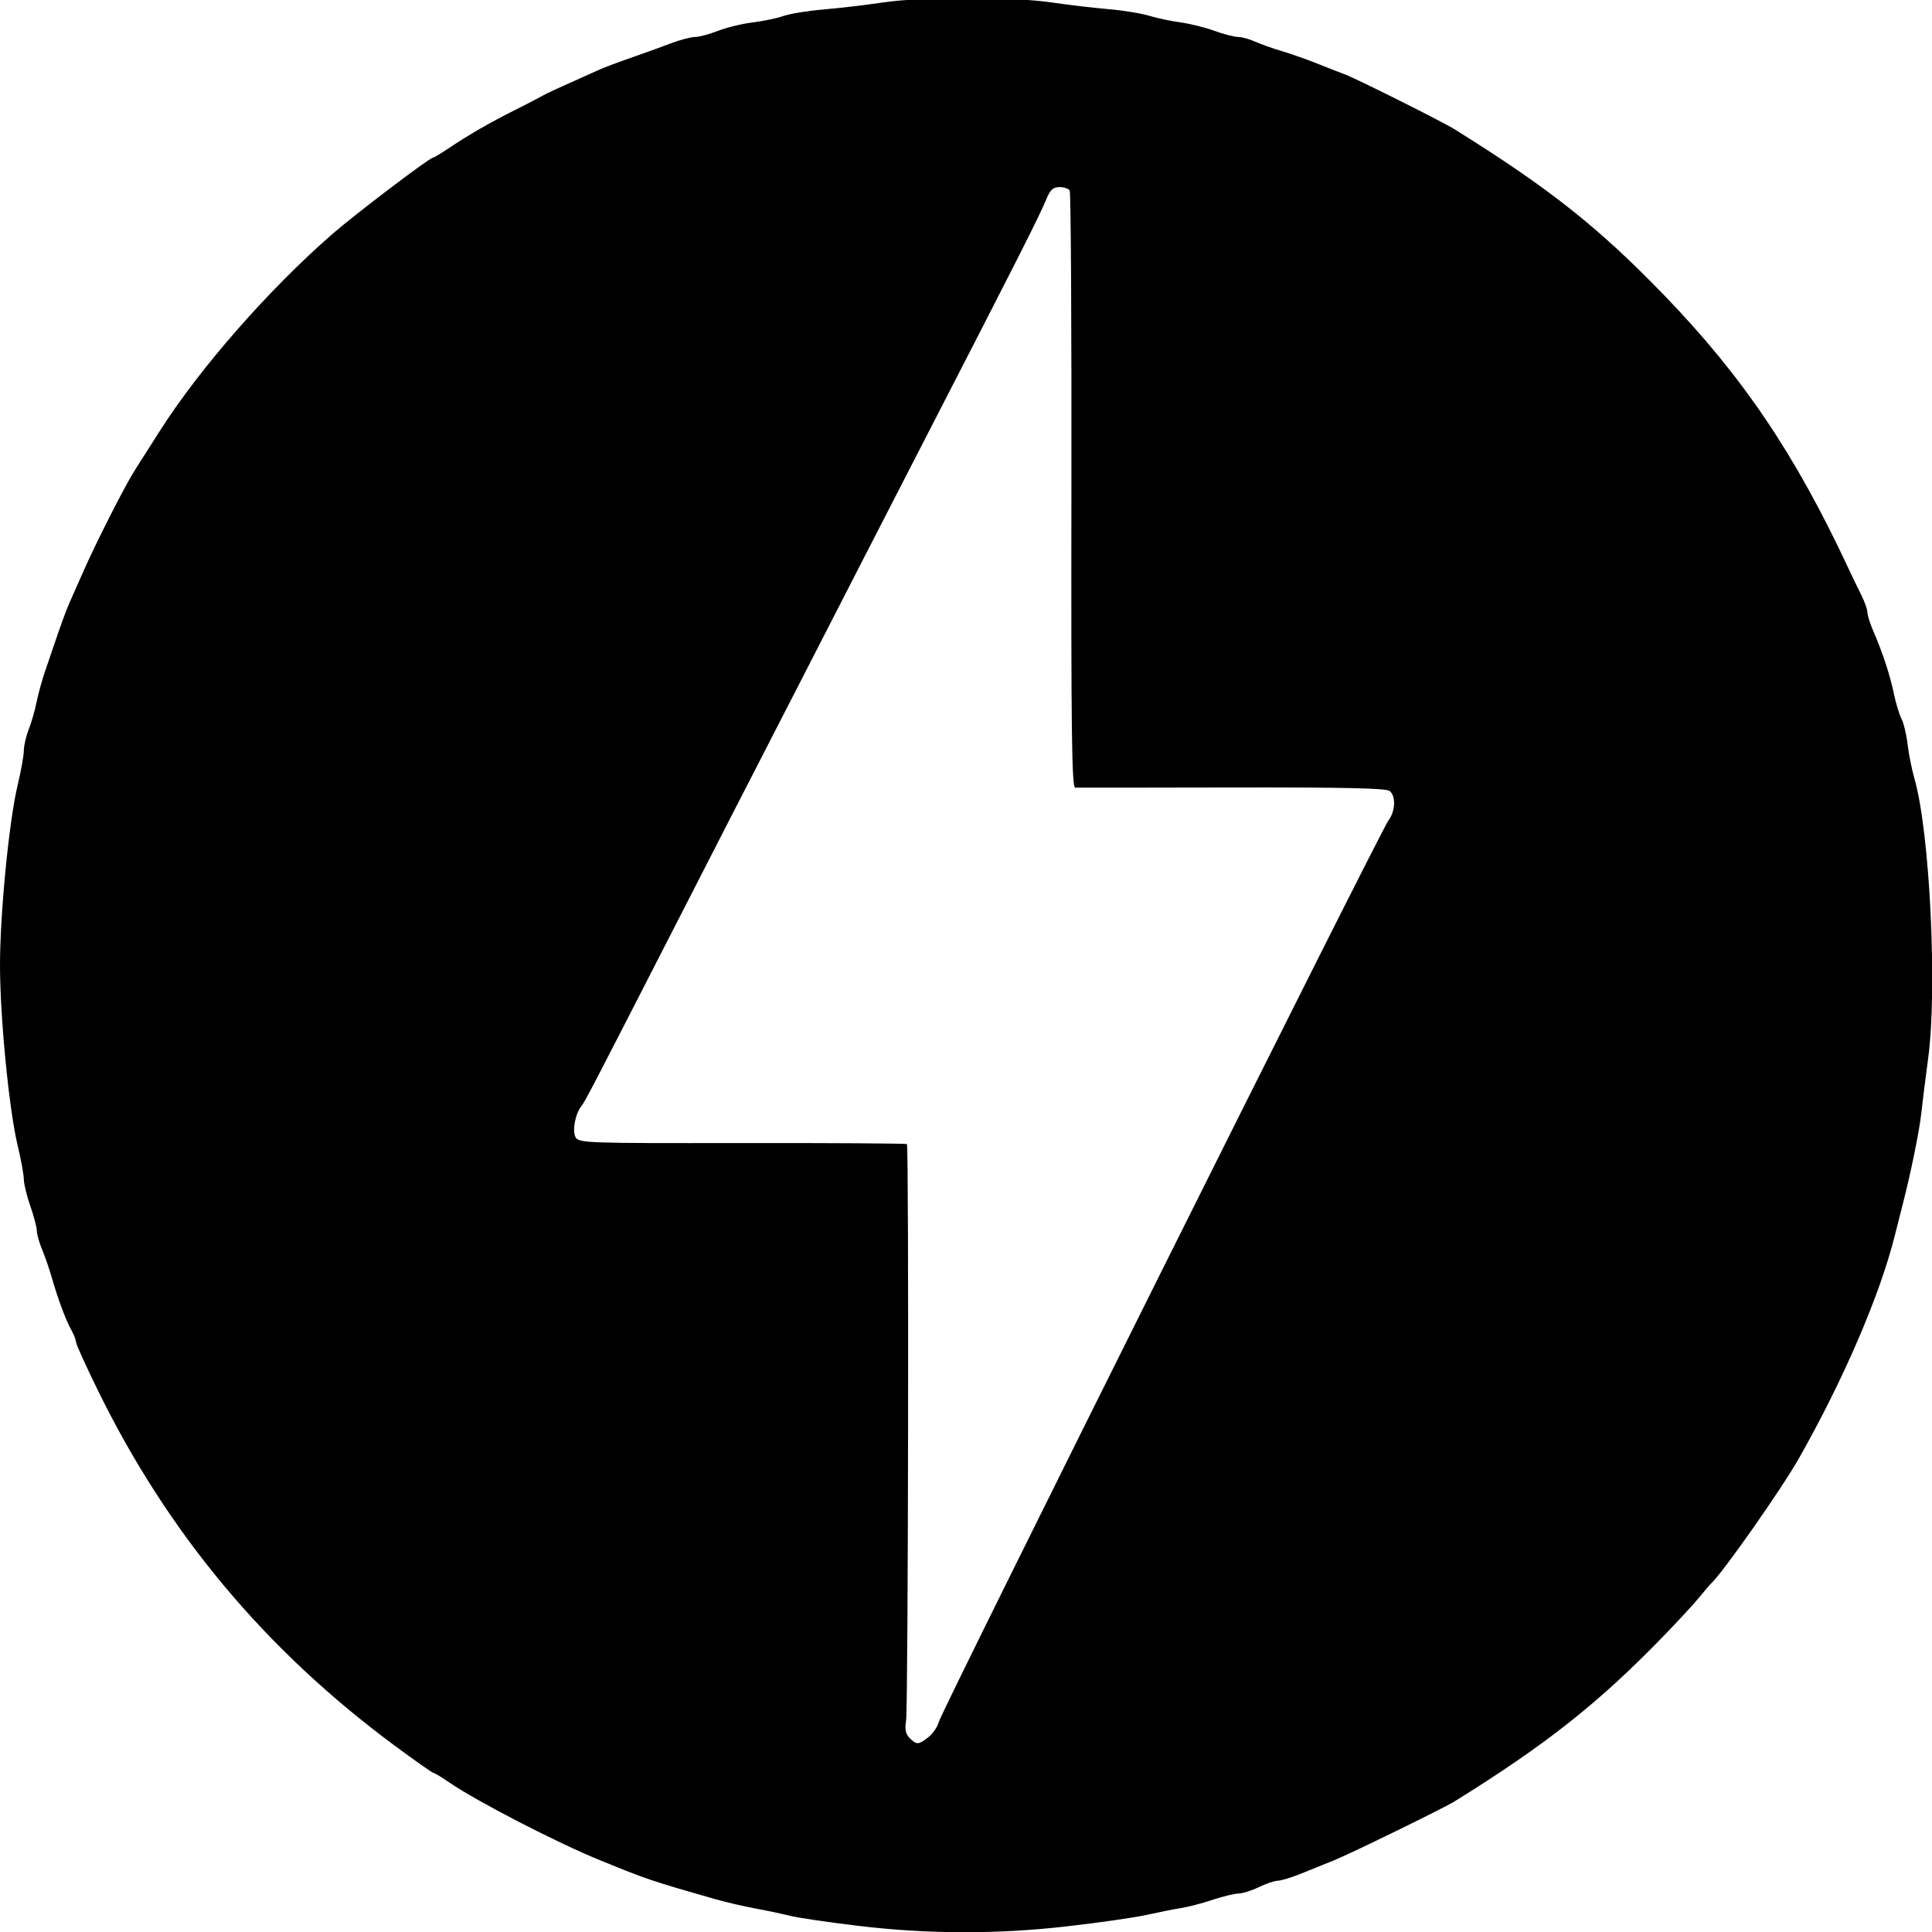
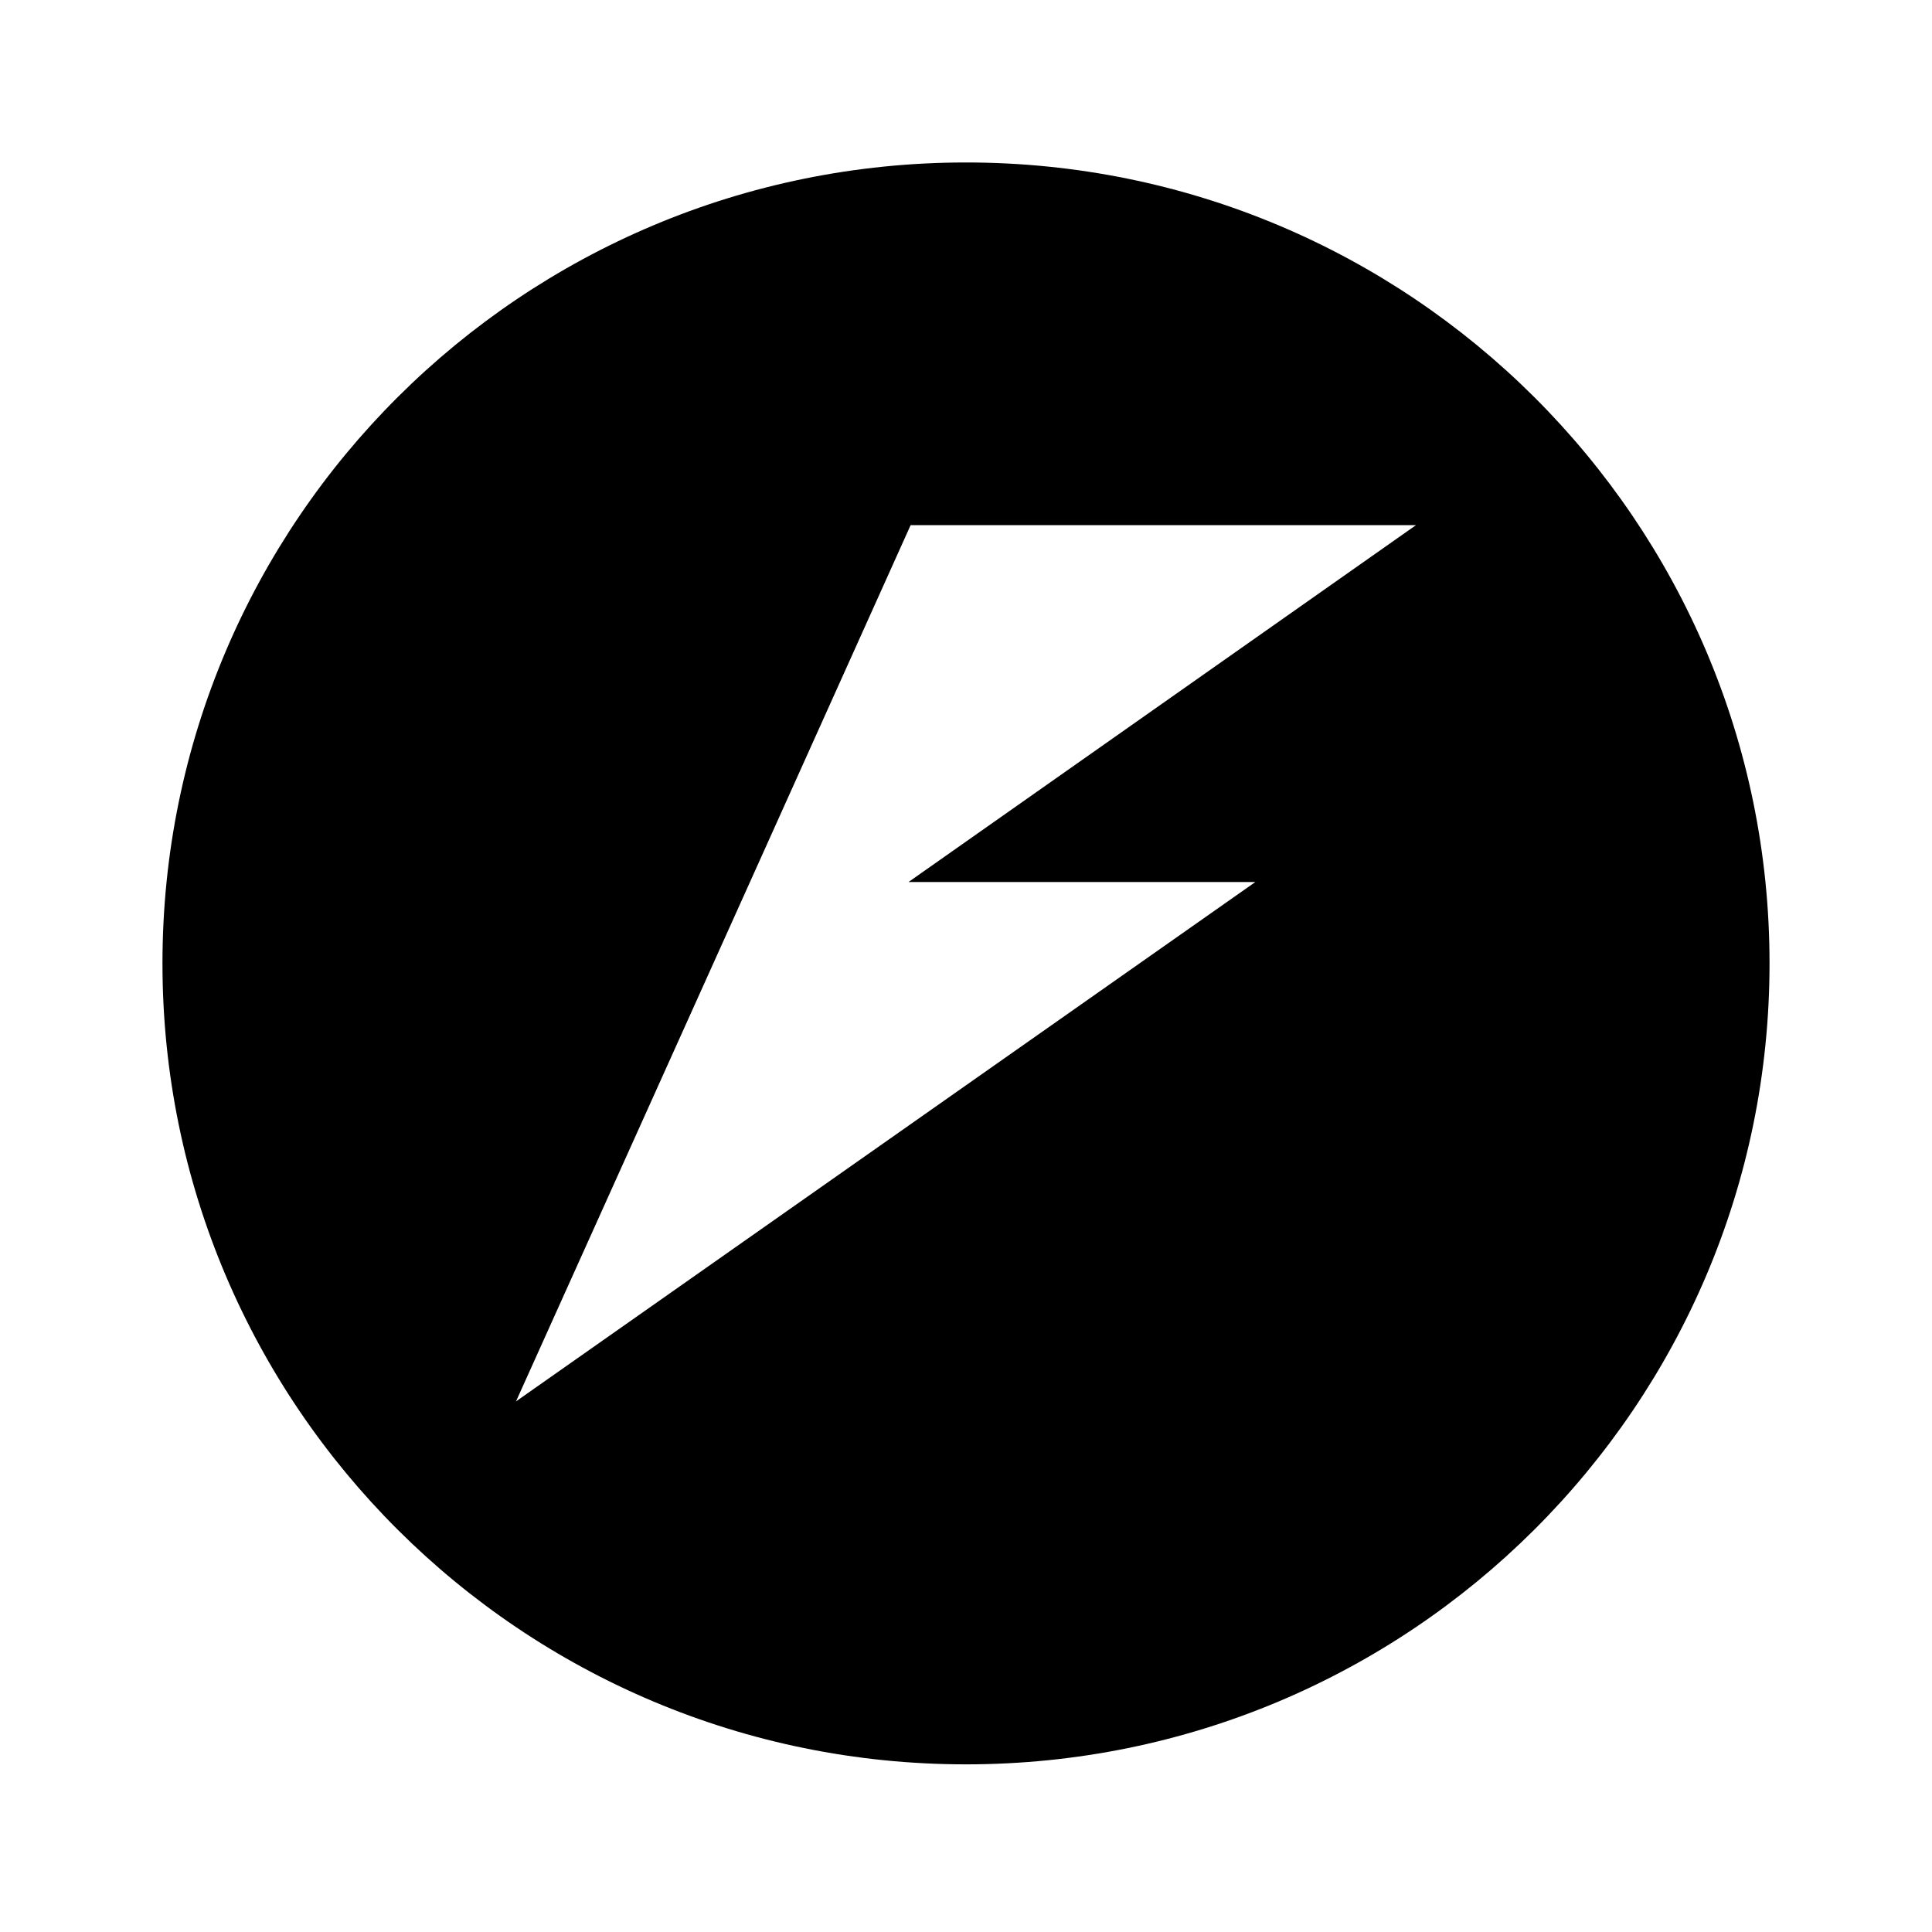
- <svg xmlns="http://www.w3.org/2000/svg" aria-hidden="true" viewBox="0 0 128 128">
-   <path d="M56.813 127.586c-1.903-.227-3.899-.52-4.434-.652a48.078 48.078 0 00-2.375-.5 36.042 36.042 0 01-2.703-.633c-4.145-1.188-4.442-1.285-7.567-2.563-2.875-1.172-8.172-3.91-9.984-5.156-.496-.344-.96-.621-1.031-.621-.07 0-1.23-.816-2.578-1.813-8.57-6.343-15.004-14.043-19.653-23.527-.8-1.629-1.453-3.074-1.453-3.21 0-.134-.144-.505-.32-.817-.363-.649-.88-2.047-1.297-3.492a20.047 20.047 0 00-.625-1.813c-.195-.46-.352-1.02-.352-1.246 0-.227-.195-.965-.433-1.645-.238-.675-.43-1.472-.43-1.77 0-.296-.187-1.32-.418-2.276C.598 73.492 0 67.379 0 63.953c0-3.422.598-9.535 1.16-11.894.23-.957.418-2 .418-2.32 0-.321.145-.95.32-1.4.18-.448.41-1.253.516-1.788.11-.535.36-1.457.563-2.055l.59-1.726c.433-1.293.835-2.387 1.027-2.813.11-.238.539-1.21.957-2.16.676-1.535 2.125-4.43 2.972-5.945.309-.555.426-.739 2.098-3.352 2.649-4.148 7.176-9.309 11.39-12.988 1.485-1.297 6.446-5.063 6.669-5.063.062 0 .53-.281 1.043-.625 1.347-.902 2.668-1.668 4.39-2.531a53.06 53.06 0 001.836-.953c.285-.164.82-.41 3.567-1.64.605-.27 1.257-.516 3.136-1.173.414-.144 1.246-.449 1.84-.672.598-.222 1.301-.406 1.563-.406.258 0 .937-.18 1.508-.402.57-.223 1.605-.477 2.304-.563.696-.082 1.621-.277 2.055-.43.43-.148 1.61-.34 2.621-.425a72.572 72.572 0 003.941-.465c2.688-.394 8.532-.394 11.192 0a75.02 75.02 0 003.781.445c.953.079 2.168.278 2.703.442.535.16 1.461.36 2.055.433.594.079 1.594.325 2.222.551.63.23 1.344.414 1.59.414s.754.137 1.125.309c.375.168 1.168.449 1.766.625.594.18 1.613.535 2.27.797.652.261 1.527.605 1.945.761.77.29 6.46 3.137 7.234 3.622 6.281 3.917 9.512 6.476 13.856 10.964 5.238 5.414 8.715 10.57 12.254 18.16.25.536.632 1.329.851 1.758.215.434.395.942.395 1.13 0 .19.18.76.402 1.269.602 1.383 1.117 2.957 1.36 4.16.12.59.343 1.32.495 1.621.153.3.332 1.063.403 1.688.07.624.277 1.648.453 2.269 1.02 3.531 1.527 13.934.91 18.535-.183 1.367-.39 3.02-.46 3.672-.118 1.117-.708 4.004-1.212 5.945l-.52 2.055c-.98 3.957-3.402 9.594-6.359 14.809-1.172 2.07-5.101 7.668-5.843 8.324-.067.058-.399.45-.735.863-.336.418-1.414 1.586-2.39 2.594-4.301 4.441-7.77 7.187-13.86 10.969-.722.449-6.847 3.441-7.992 3.906-.594.238-1.586.64-2.203.89-.613.247-1.297.454-1.512.458-.215.003-.781.195-1.258.425-.476.23-1.082.422-1.351.426-.266.004-1.043.192-1.727.418-.683.23-1.633.477-2.11.55-.476.075-1.495.278-2.269.45-.773.172-3.11.508-5.187.746a59.06 59.06 0 01-13.945-.031zm4.703-12.5c.3-.234.609-.7.691-1.027.18-.723 29.234-58.97 29.781-59.7.461-.617.504-1.605.082-1.953-.222-.187-3.004-.246-10.43-.234-5.57.012-10.253.016-10.406.012-.226-.008-.273-3.73-.25-19.672.016-10.817-.035-19.766-.113-19.89-.078-.126-.383-.227-.68-.227-.418 0-.613.18-.87.808-.485 1.168-1.825 3.82-8.348 16.485a3554.569 3554.569 0 00-4.055 7.89c-1.156 2.262-2.98 5.813-4.047 7.89a8751.248 8751.248 0 00-8.598 16.759c-4.933 9.636-5.53 10.785-5.742 11.039-.41.496-.633 1.64-.402 2.07.21.394.629.41 11.043.394 5.953-.007 10.863.024 10.914.07.137.141.086 37.31-.055 38.196-.093.582-.031.89.235 1.156.46.461.586.457 1.25-.066zm0 0" />
+ <svg xmlns="http://www.w3.org/2000/svg" aria-hidden="true" viewBox="0 0 6.35 6.35">
+   <path fill="#000" d="M 3.175 0.534 A 2.641 2.632 0 0 0 0.534 3.166 A 2.641 2.632 0 0 0 3.175 5.799 A 2.641 2.632 0 0 0 5.816 3.166 A 2.641 2.632 0 0 0 3.175 0.534 Z M 2.993 1.726 L 4.654 1.726 L 2.986 2.899 L 4.126 2.899 L 1.696 4.606 L 2.224 3.434 L 2.465 2.899 L 2.993 1.726 Z" />
</svg>
